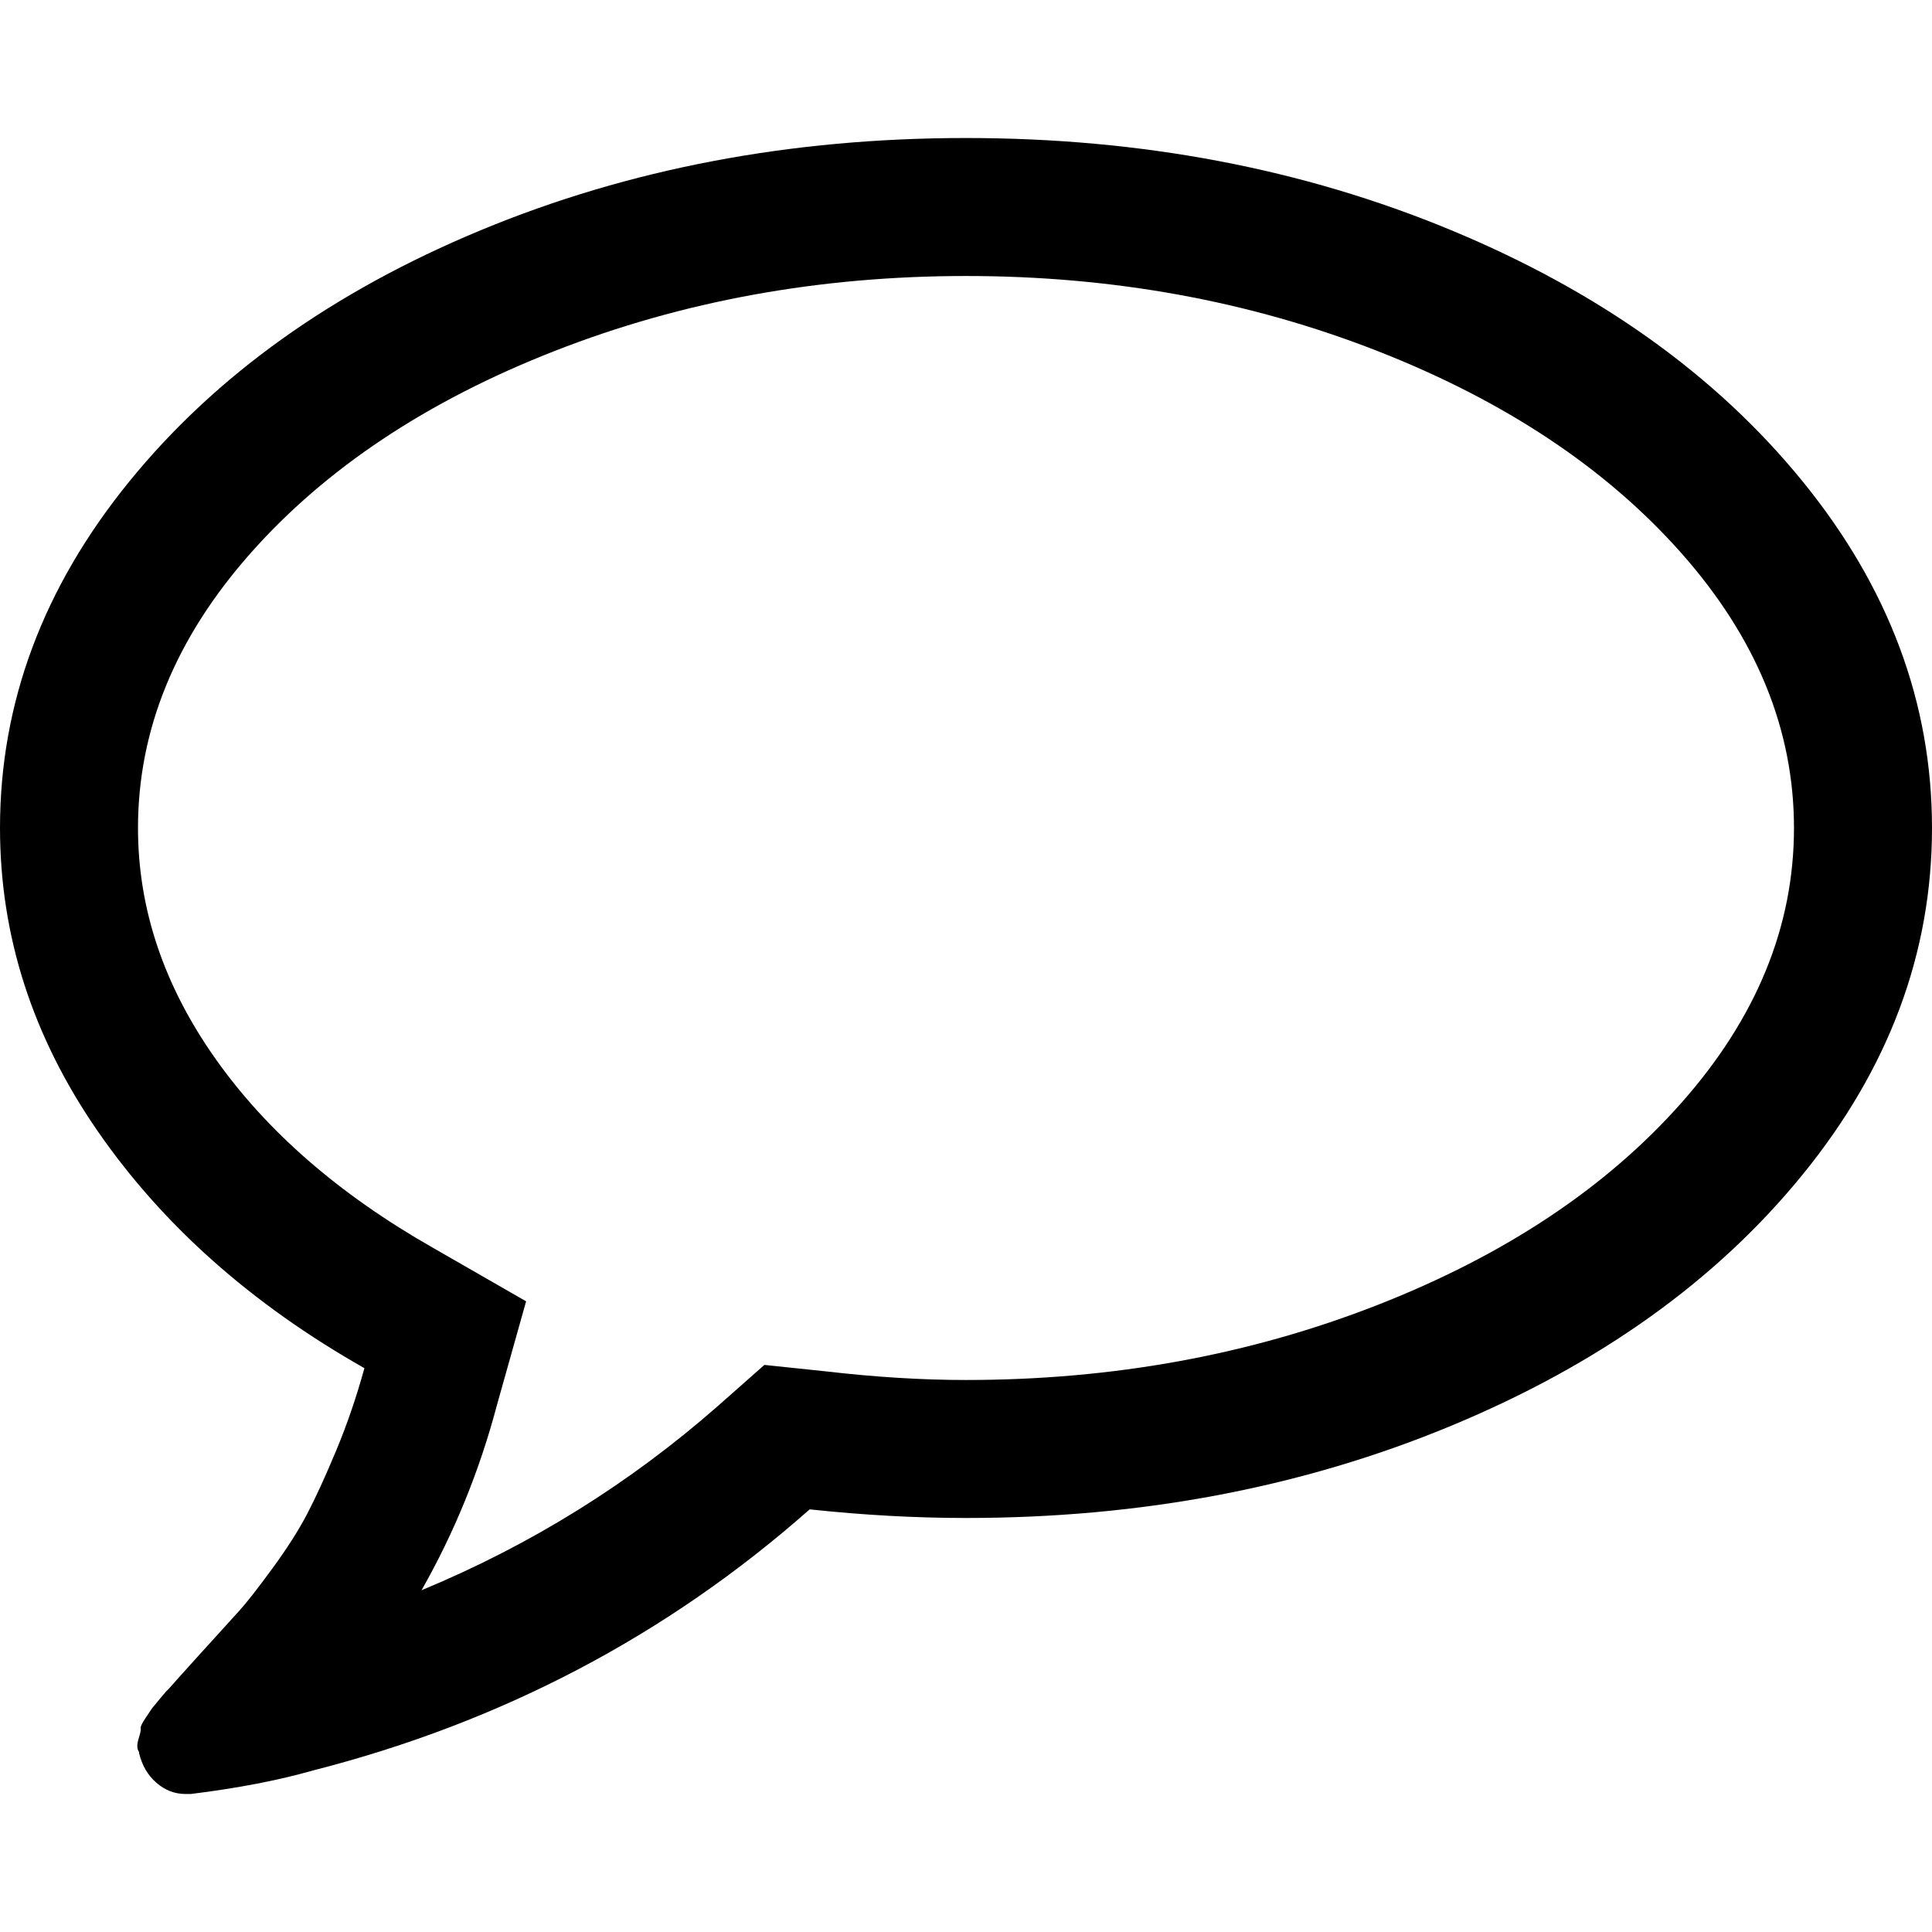
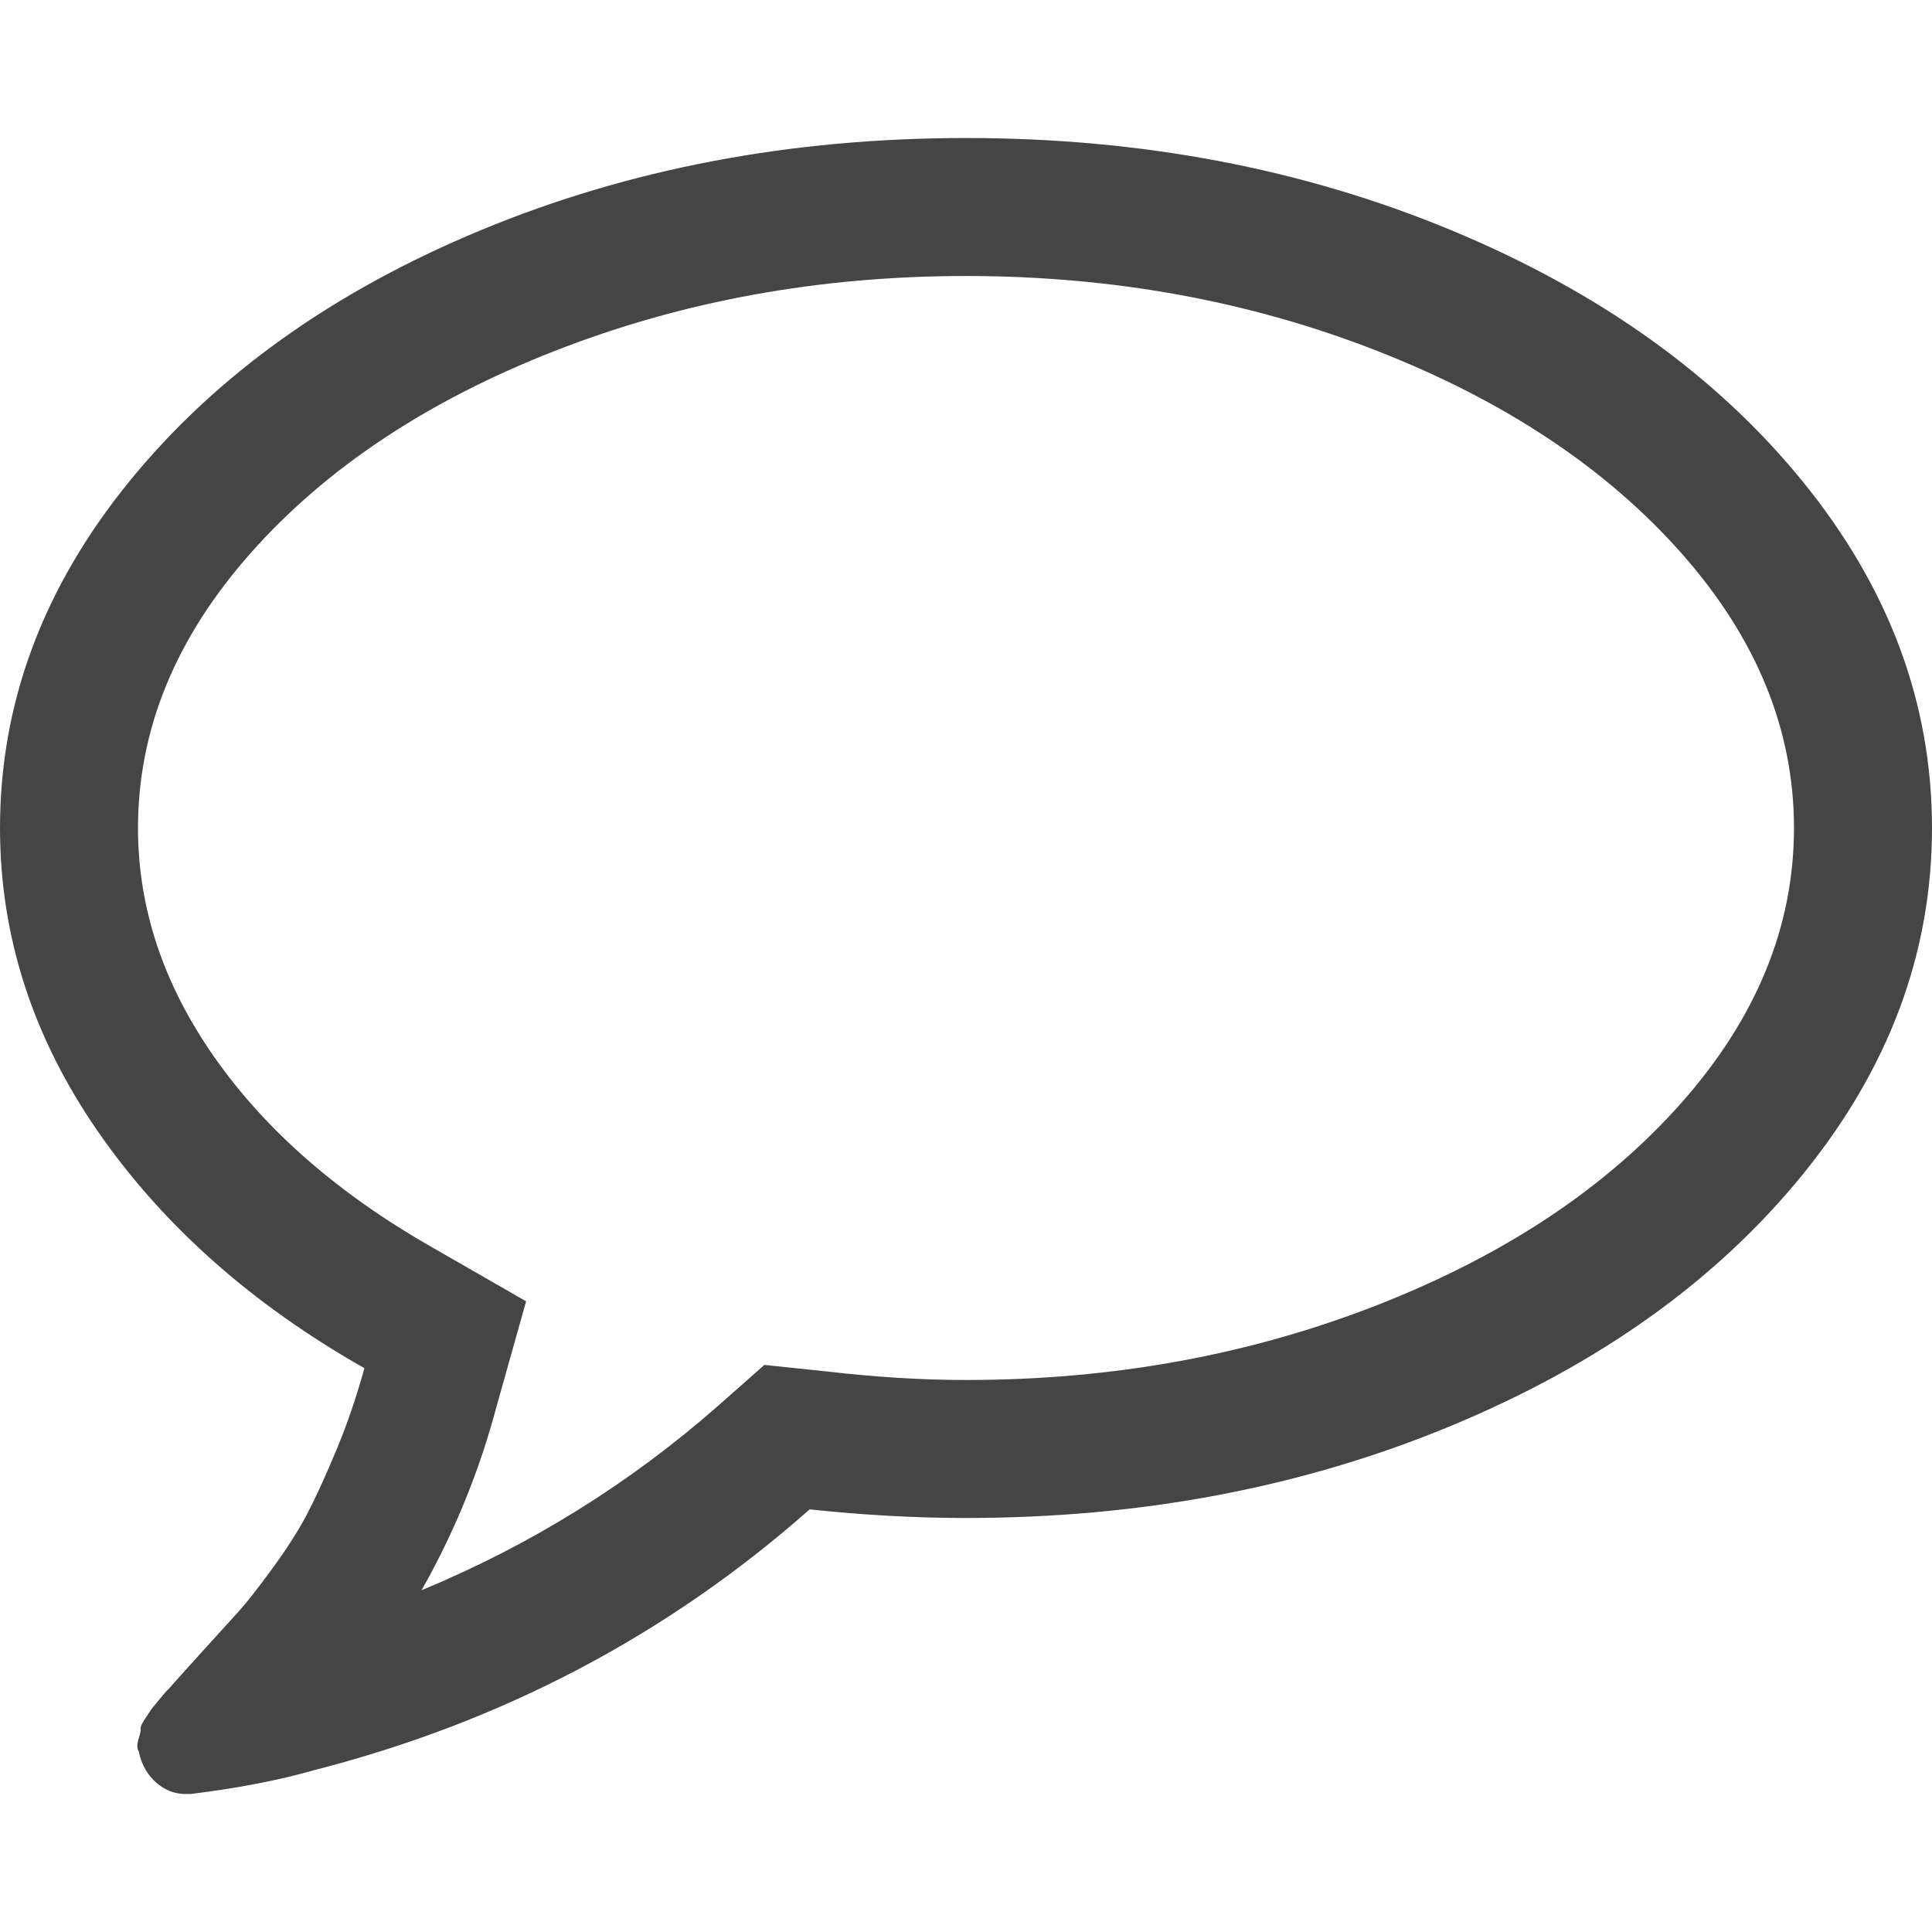
<svg xmlns="http://www.w3.org/2000/svg" version="1.1" width="512" height="512" x="0" y="0" viewBox="0 0 511.626 511.627" style="enable-background:new 0 0 512 512" xml:space="preserve" class="">
  <g>
    <g>
-       <path d="M477.364,127.481c-22.839-28.072-53.864-50.248-93.072-66.522c-39.208-16.274-82.036-24.41-128.479-24.41   c-46.442,0-89.269,8.136-128.478,24.41c-39.209,16.274-70.233,38.446-93.074,66.522C11.419,155.555,0,186.15,0,219.269   c0,28.549,8.61,55.299,25.837,80.232c17.227,24.934,40.778,45.874,70.664,62.813c-2.096,7.611-4.57,14.842-7.426,21.7   c-2.855,6.851-5.424,12.467-7.708,16.847c-2.286,4.374-5.376,9.23-9.281,14.555c-3.899,5.332-6.849,9.093-8.848,11.283   c-1.997,2.19-5.28,5.801-9.851,10.848c-4.565,5.041-7.517,8.33-8.848,9.853c-0.193,0.097-0.953,0.948-2.285,2.574   c-1.331,1.615-1.999,2.419-1.999,2.419l-1.713,2.57c-0.953,1.42-1.381,2.327-1.287,2.703c0.096,0.384-0.094,1.335-0.57,2.854   c-0.477,1.526-0.428,2.669,0.142,3.429v0.287c0.762,3.234,2.283,5.853,4.567,7.851c2.284,1.992,4.858,2.991,7.71,2.991h1.429   c12.375-1.526,23.223-3.613,32.548-6.279c49.87-12.751,93.649-35.782,131.334-69.094c14.274,1.523,28.074,2.283,41.396,2.283   c46.442,0,89.271-8.135,128.479-24.414c39.208-16.276,70.233-38.444,93.072-66.517c22.843-28.072,34.263-58.67,34.263-91.789   C511.626,186.154,500.207,155.555,477.364,127.481z M445.244,292.075c-19.896,22.456-46.733,40.303-80.517,53.529   c-33.784,13.223-70.093,19.842-108.921,19.842c-11.609,0-23.98-0.76-37.113-2.286l-16.274-1.708l-12.277,10.852   c-23.408,20.558-49.582,36.829-78.513,48.821c8.754-15.414,15.416-31.785,19.986-49.102l7.708-27.412l-24.838-14.27   c-24.744-14.093-43.918-30.793-57.53-50.114c-13.61-19.315-20.412-39.638-20.412-60.954c0-26.077,9.945-50.343,29.834-72.803   c19.895-22.458,46.729-40.303,80.515-53.531c33.786-13.229,70.089-19.849,108.92-19.849c38.828,0,75.13,6.617,108.914,19.845   c33.783,13.229,60.62,31.073,80.517,53.531c19.89,22.46,29.834,46.727,29.834,72.802S465.133,269.615,445.244,292.075z" fill="000000" data-original="#000000" style="" class="" />
+       <path d="M477.364,127.481c-22.839-28.072-53.864-50.248-93.072-66.522c-39.208-16.274-82.036-24.41-128.479-24.41   c-46.442,0-89.269,8.136-128.478,24.41c-39.209,16.274-70.233,38.446-93.074,66.522C11.419,155.555,0,186.15,0,219.269   c0,28.549,8.61,55.299,25.837,80.232c17.227,24.934,40.778,45.874,70.664,62.813c-2.096,7.611-4.57,14.842-7.426,21.7   c-2.855,6.851-5.424,12.467-7.708,16.847c-2.286,4.374-5.376,9.23-9.281,14.555c-3.899,5.332-6.849,9.093-8.848,11.283   c-1.997,2.19-5.28,5.801-9.851,10.848c-4.565,5.041-7.517,8.33-8.848,9.853c-0.193,0.097-0.953,0.948-2.285,2.574   c-1.331,1.615-1.999,2.419-1.999,2.419l-1.713,2.57c-0.953,1.42-1.381,2.327-1.287,2.703c0.096,0.384-0.094,1.335-0.57,2.854   c-0.477,1.526-0.428,2.669,0.142,3.429v0.287c0.762,3.234,2.283,5.853,4.567,7.851c2.284,1.992,4.858,2.991,7.71,2.991h1.429   c12.375-1.526,23.223-3.613,32.548-6.279c49.87-12.751,93.649-35.782,131.334-69.094c14.274,1.523,28.074,2.283,41.396,2.283   c46.442,0,89.271-8.135,128.479-24.414c39.208-16.276,70.233-38.444,93.072-66.517c22.843-28.072,34.263-58.67,34.263-91.789   C511.626,186.154,500.207,155.555,477.364,127.481z M445.244,292.075c-19.896,22.456-46.733,40.303-80.517,53.529   c-33.784,13.223-70.093,19.842-108.921,19.842c-11.609,0-23.98-0.76-37.113-2.286l-16.274-1.708l-12.277,10.852   c-23.408,20.558-49.582,36.829-78.513,48.821c8.754-15.414,15.416-31.785,19.986-49.102l7.708-27.412l-24.838-14.27   c-24.744-14.093-43.918-30.793-57.53-50.114c-13.61-19.315-20.412-39.638-20.412-60.954c0-26.077,9.945-50.343,29.834-72.803   c19.895-22.458,46.729-40.303,80.515-53.531c33.786-13.229,70.089-19.849,108.92-19.849c38.828,0,75.13,6.617,108.914,19.845   c33.783,13.229,60.62,31.073,80.517,53.531c19.89,22.46,29.834,46.727,29.834,72.802S465.133,269.615,445.244,292.075z" fill="#454545" data-original="#000000" style="" class="" />
    </g>
  </g>
</svg>
